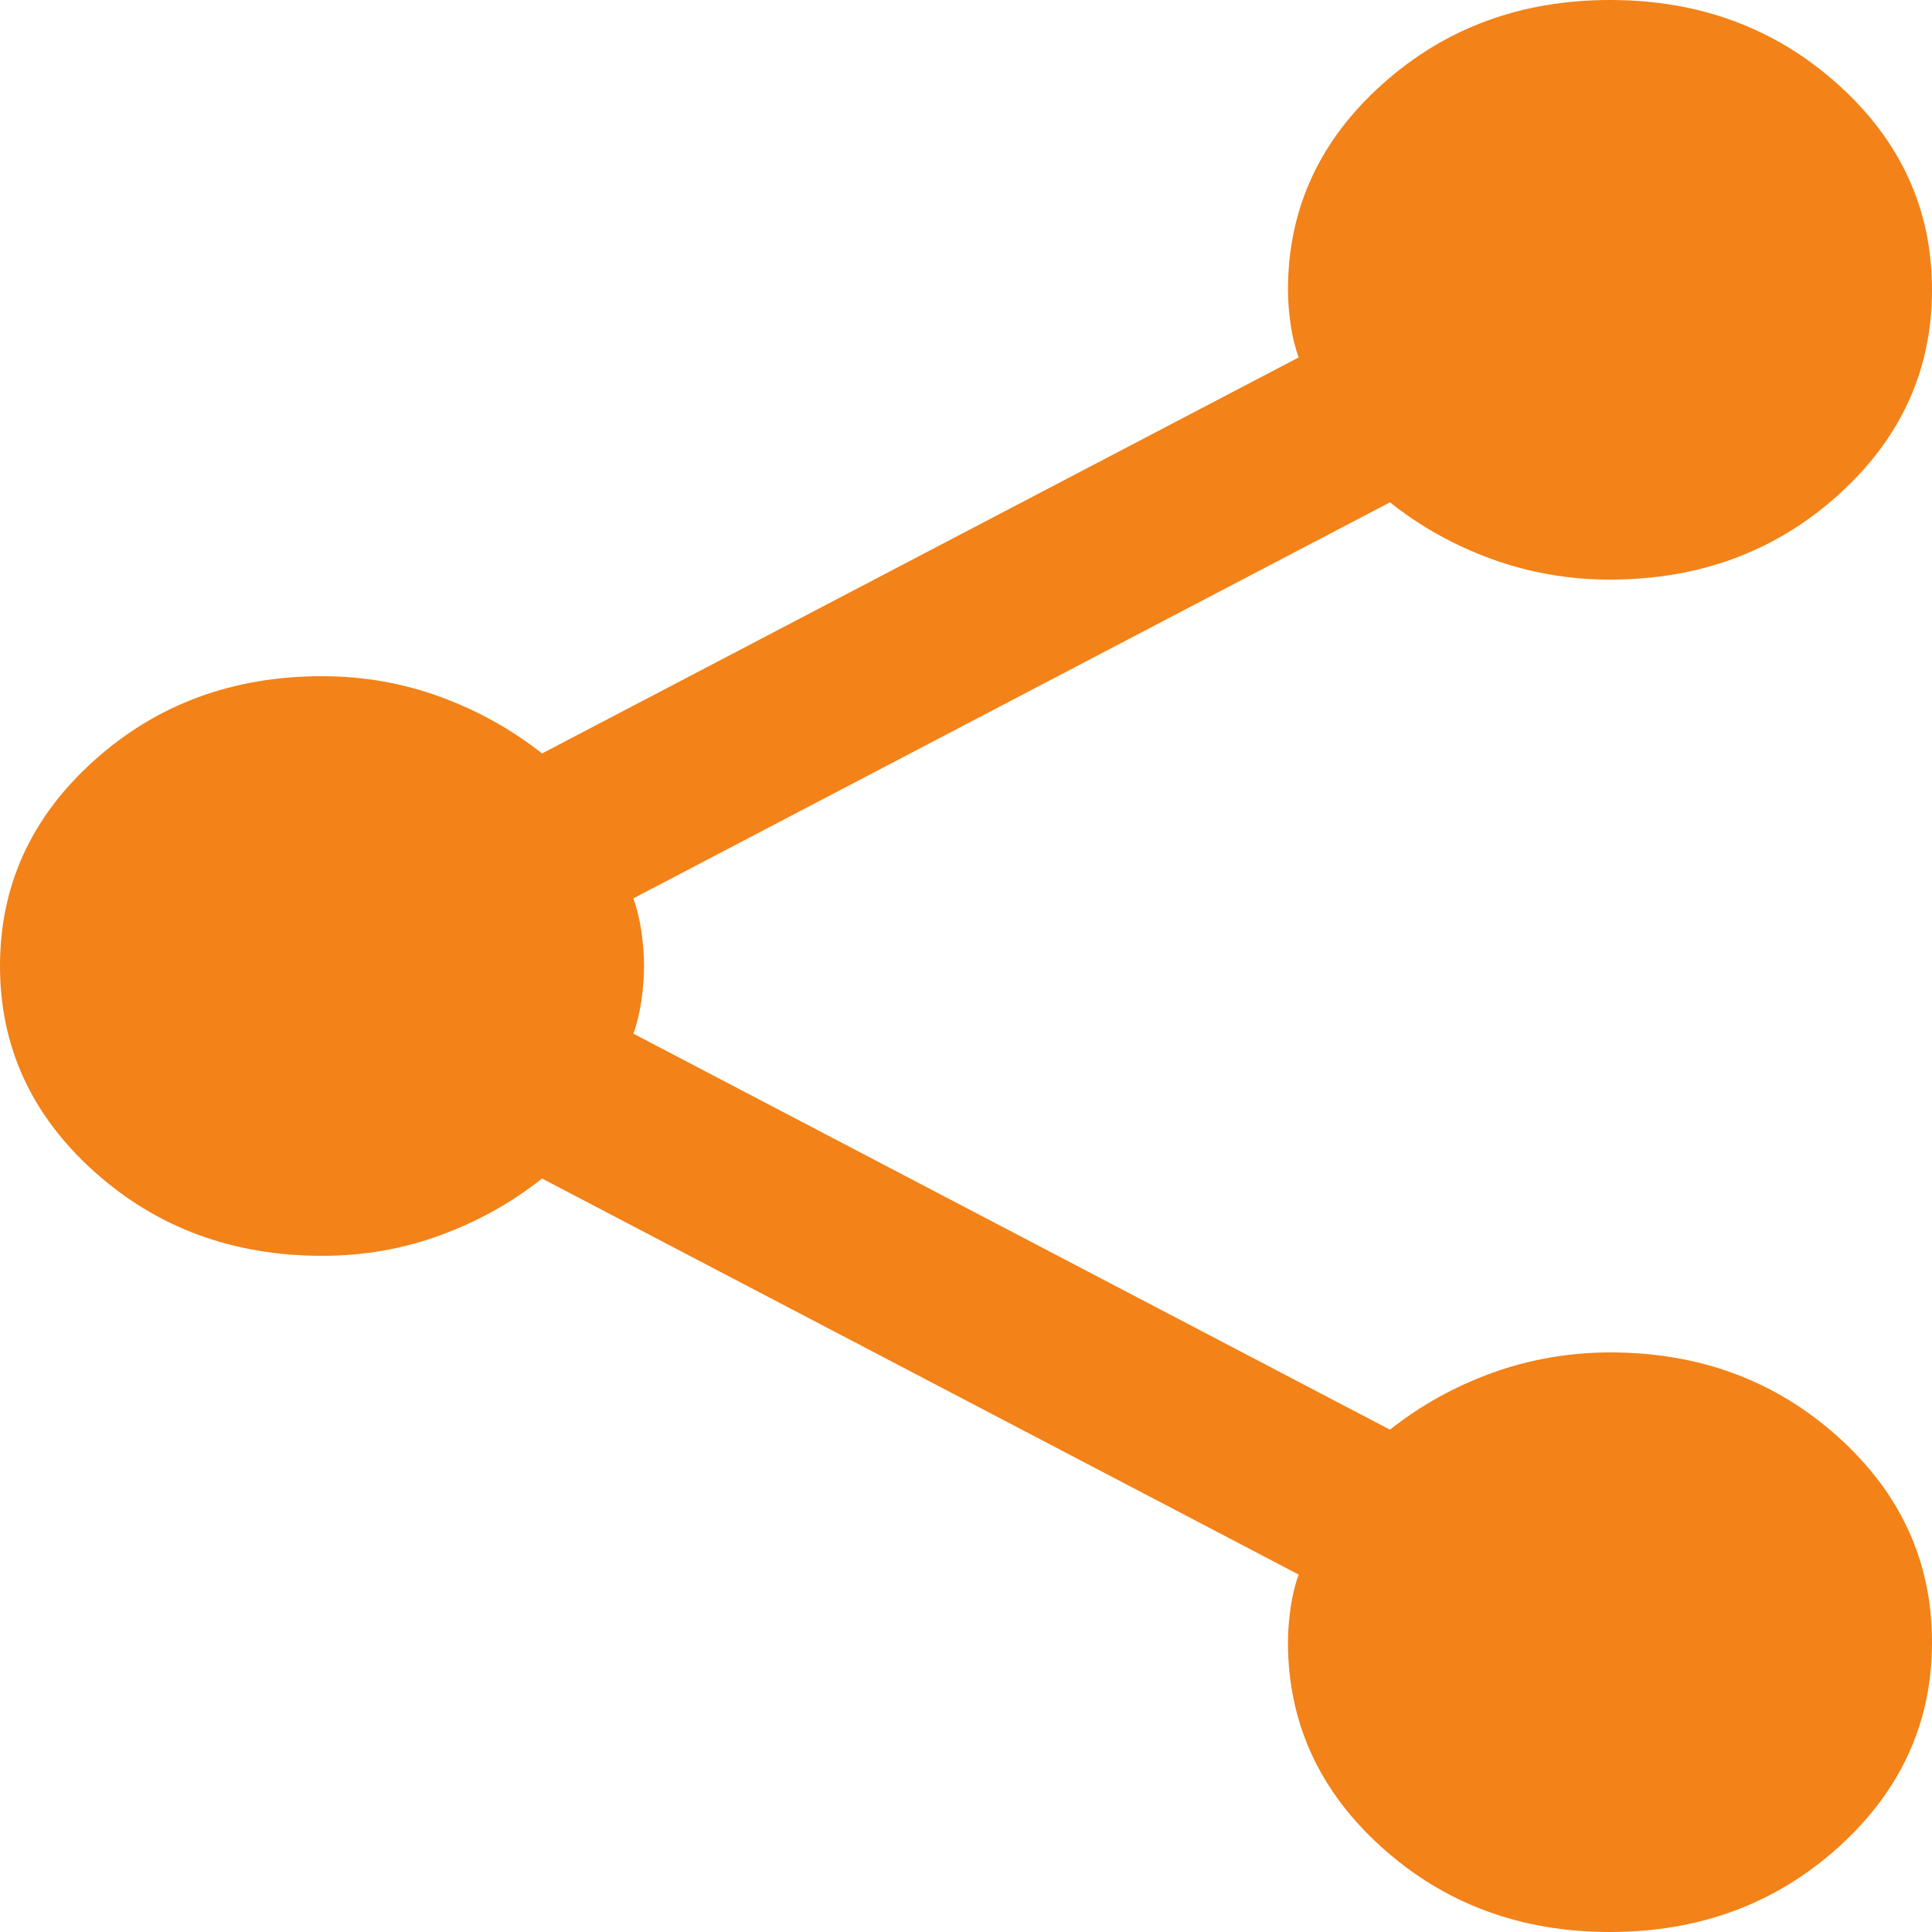
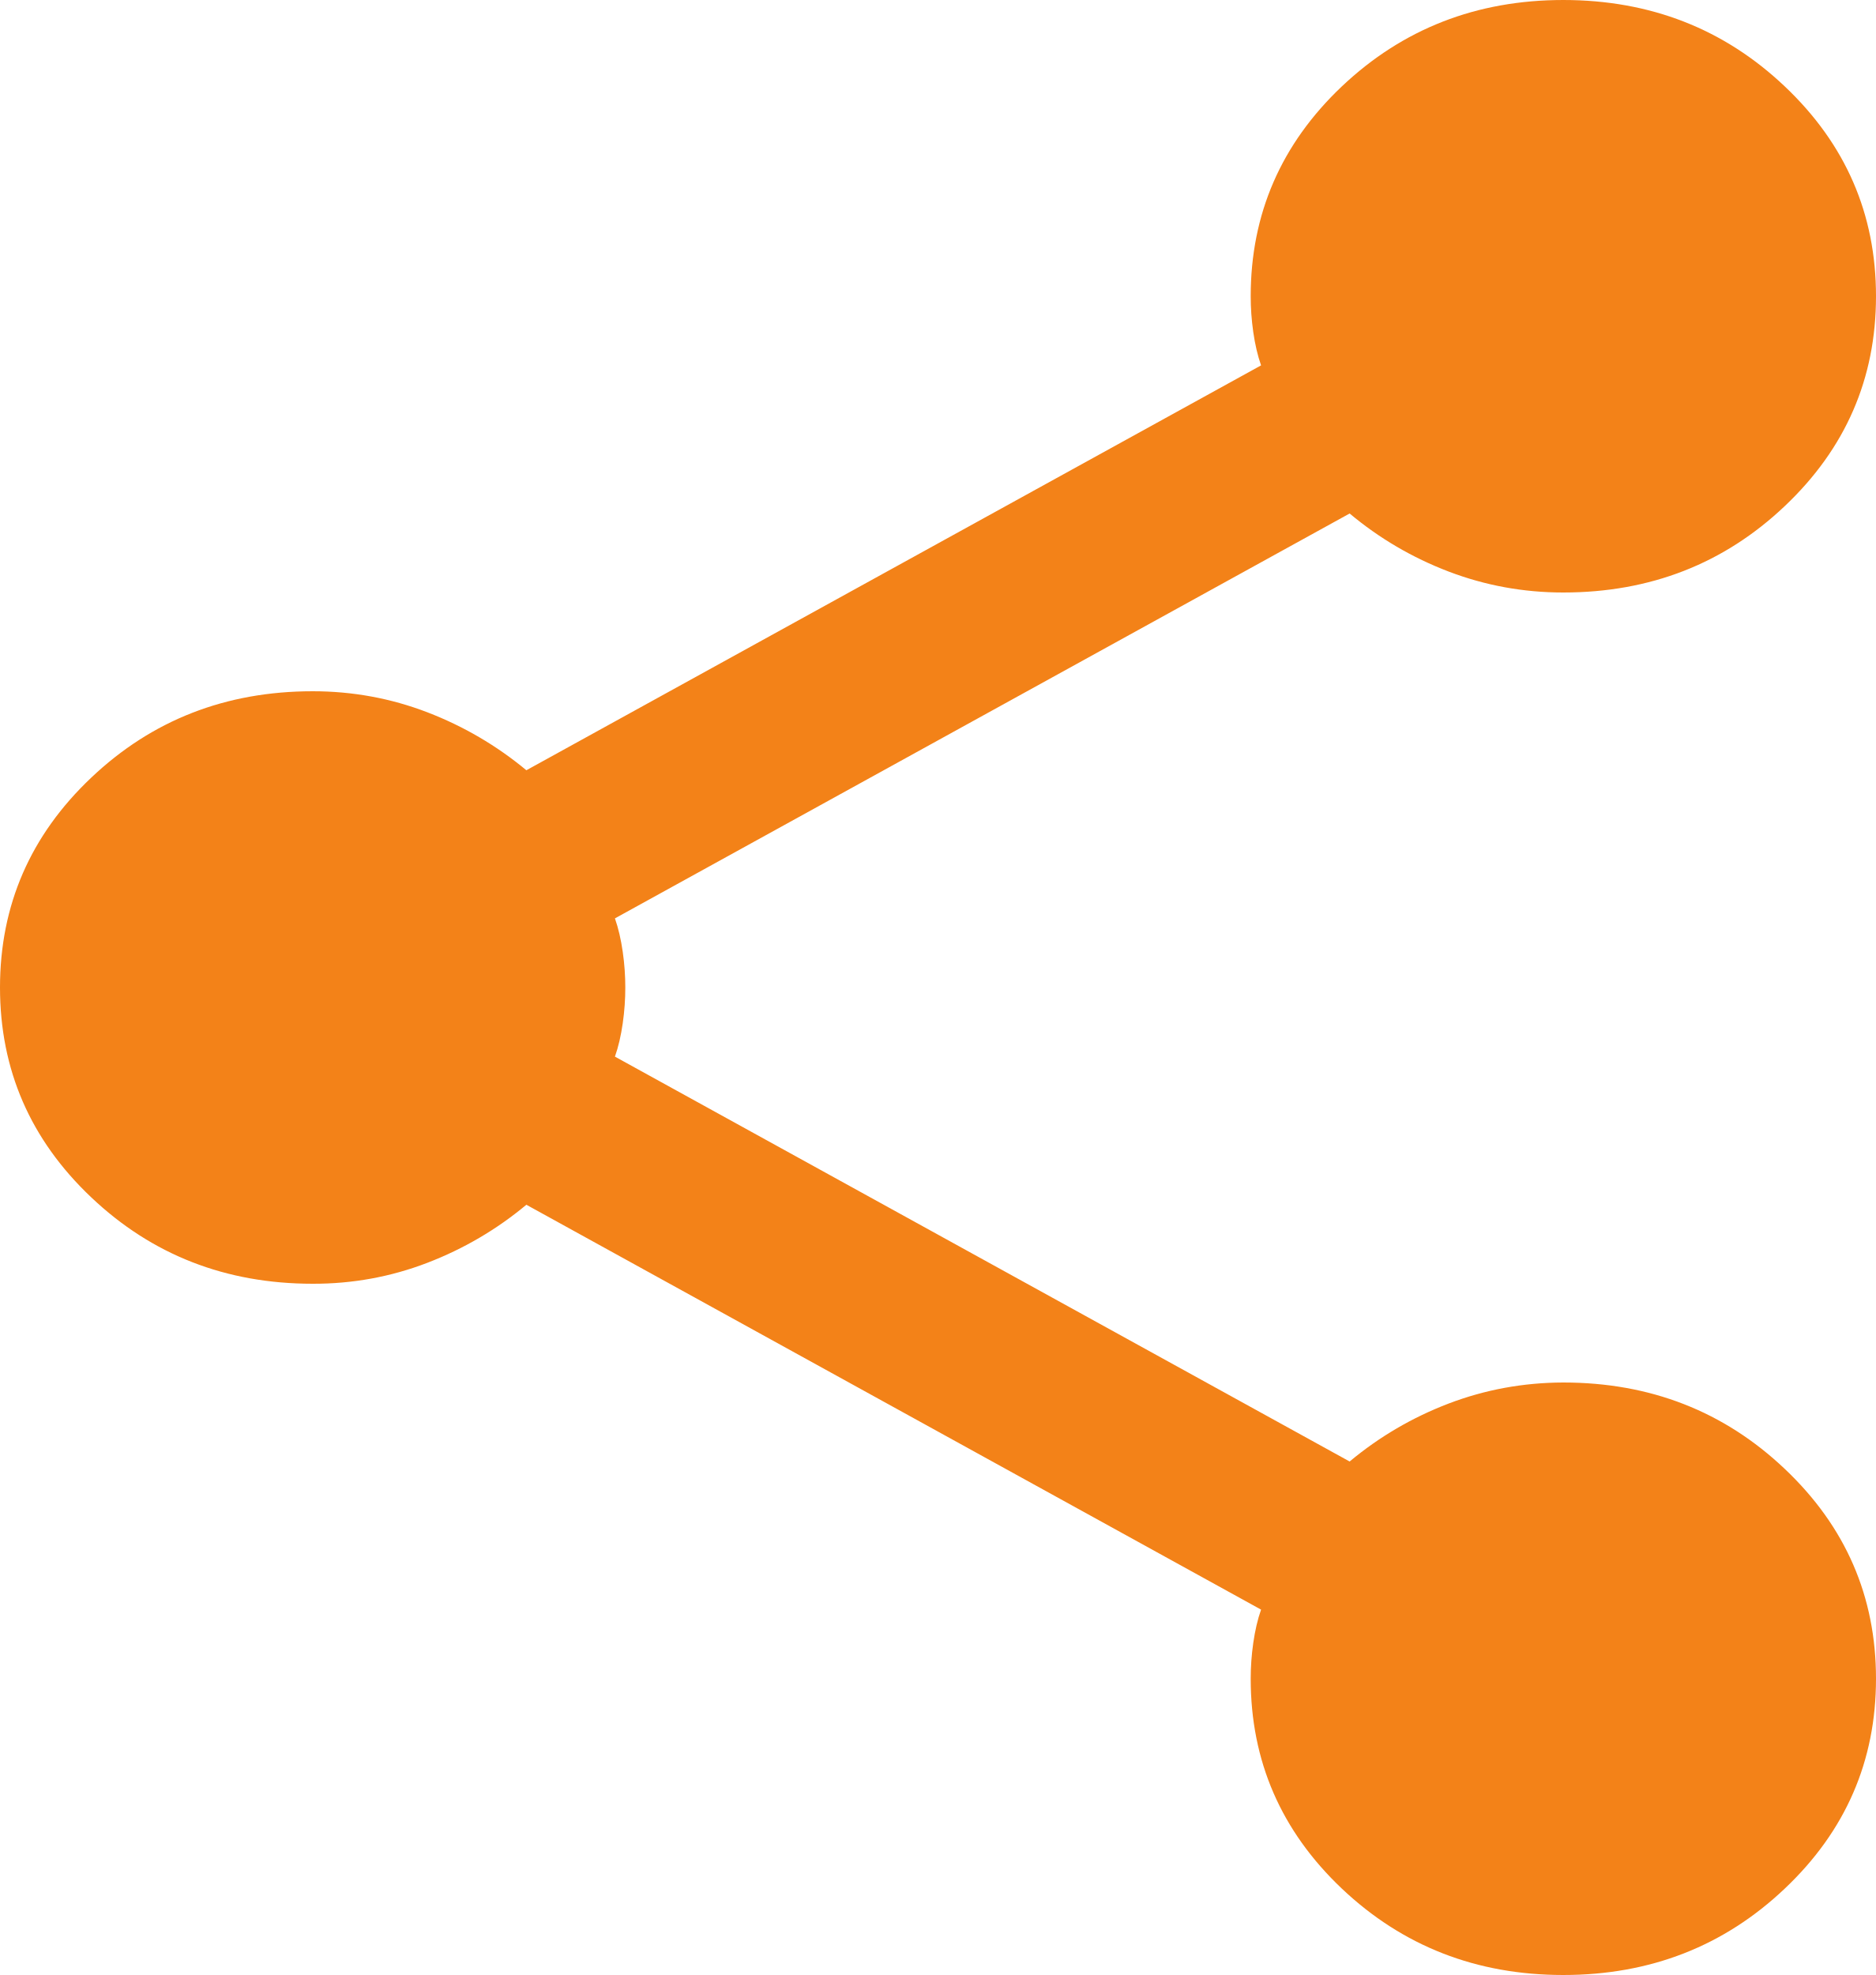
- <svg xmlns="http://www.w3.org/2000/svg" width="20" height="20" viewBox="0 0 20 20" fill="none">
-   <path d="M16.667 20C15.741 20 14.954 19.708 14.306 19.125C13.657 18.542 13.333 17.833 13.333 17C13.333 16.883 13.343 16.762 13.361 16.637C13.38 16.512 13.407 16.399 13.444 16.3L5.611 12.2C5.296 12.45 4.944 12.646 4.556 12.788C4.167 12.93 3.759 13.001 3.333 13C2.407 13 1.62 12.708 0.972 12.125C0.324 11.542 0 10.833 0 10C0 9.167 0.324 8.458 0.972 7.875C1.62 7.292 2.407 7 3.333 7C3.759 7 4.167 7.071 4.556 7.213C4.944 7.355 5.296 7.551 5.611 7.8L13.444 3.7C13.407 3.6 13.38 3.488 13.361 3.363C13.343 3.238 13.333 3.117 13.333 3C13.333 2.167 13.657 1.458 14.306 0.875C14.954 0.292 15.741 0 16.667 0C17.593 0 18.38 0.292 19.028 0.875C19.676 1.458 20 2.167 20 3C20 3.833 19.676 4.542 19.028 5.125C18.38 5.708 17.593 6 16.667 6C16.241 6 15.833 5.929 15.444 5.788C15.056 5.647 14.704 5.451 14.389 5.2L6.556 9.3C6.593 9.4 6.62 9.513 6.639 9.638C6.657 9.763 6.667 9.884 6.667 10C6.667 10.117 6.657 10.238 6.639 10.363C6.62 10.488 6.593 10.601 6.556 10.7L14.389 14.8C14.704 14.55 15.056 14.354 15.444 14.213C15.833 14.072 16.241 14.001 16.667 14C17.593 14 18.38 14.292 19.028 14.875C19.676 15.458 20 16.167 20 17C20 17.833 19.676 18.542 19.028 19.125C18.38 19.708 17.593 20 16.667 20Z" fill="#F38218" />
+ <svg xmlns="http://www.w3.org/2000/svg" width="19" height="20" viewBox="0 0 19 20" fill="none">
+   <path d="M15.833 20C14.954 20 14.206 19.708 13.59 19.125C12.975 18.542 12.667 17.833 12.667 17C12.667 16.883 12.675 16.762 12.693 16.637C12.711 16.512 12.737 16.399 12.772 16.3L5.331 12.2C5.031 12.45 4.697 12.646 4.328 12.788C3.958 12.93 3.571 13.001 3.167 13C2.287 13 1.539 12.708 0.924 12.125C0.308 11.542 0 10.833 0 10C0 9.167 0.308 8.458 0.924 7.875C1.539 7.292 2.287 7 3.167 7C3.571 7 3.958 7.071 4.328 7.213C4.697 7.355 5.031 7.551 5.331 7.8L12.772 3.7C12.737 3.6 12.711 3.488 12.693 3.363C12.675 3.238 12.667 3.117 12.667 3C12.667 2.167 12.975 1.458 13.59 0.875C14.206 0.292 14.954 0 15.833 0C16.713 0 17.461 0.292 18.076 0.875C18.692 1.458 19 2.167 19 3C19 3.833 18.692 4.542 18.076 5.125C17.461 5.708 16.713 6 15.833 6C15.429 6 15.042 5.929 14.672 5.788C14.303 5.647 13.969 5.451 13.669 5.2L6.228 9.3C6.263 9.4 6.289 9.513 6.307 9.638C6.325 9.763 6.333 9.884 6.333 10C6.333 10.117 6.325 10.238 6.307 10.363C6.289 10.488 6.263 10.601 6.228 10.7L13.669 14.8C13.969 14.55 14.303 14.354 14.672 14.213C15.042 14.072 15.429 14.001 15.833 14C16.713 14 17.461 14.292 18.076 14.875C18.692 15.458 19 16.167 19 17C19 17.833 18.692 18.542 18.076 19.125C17.461 19.708 16.713 20 15.833 20Z" fill="#F38218" />
</svg>
